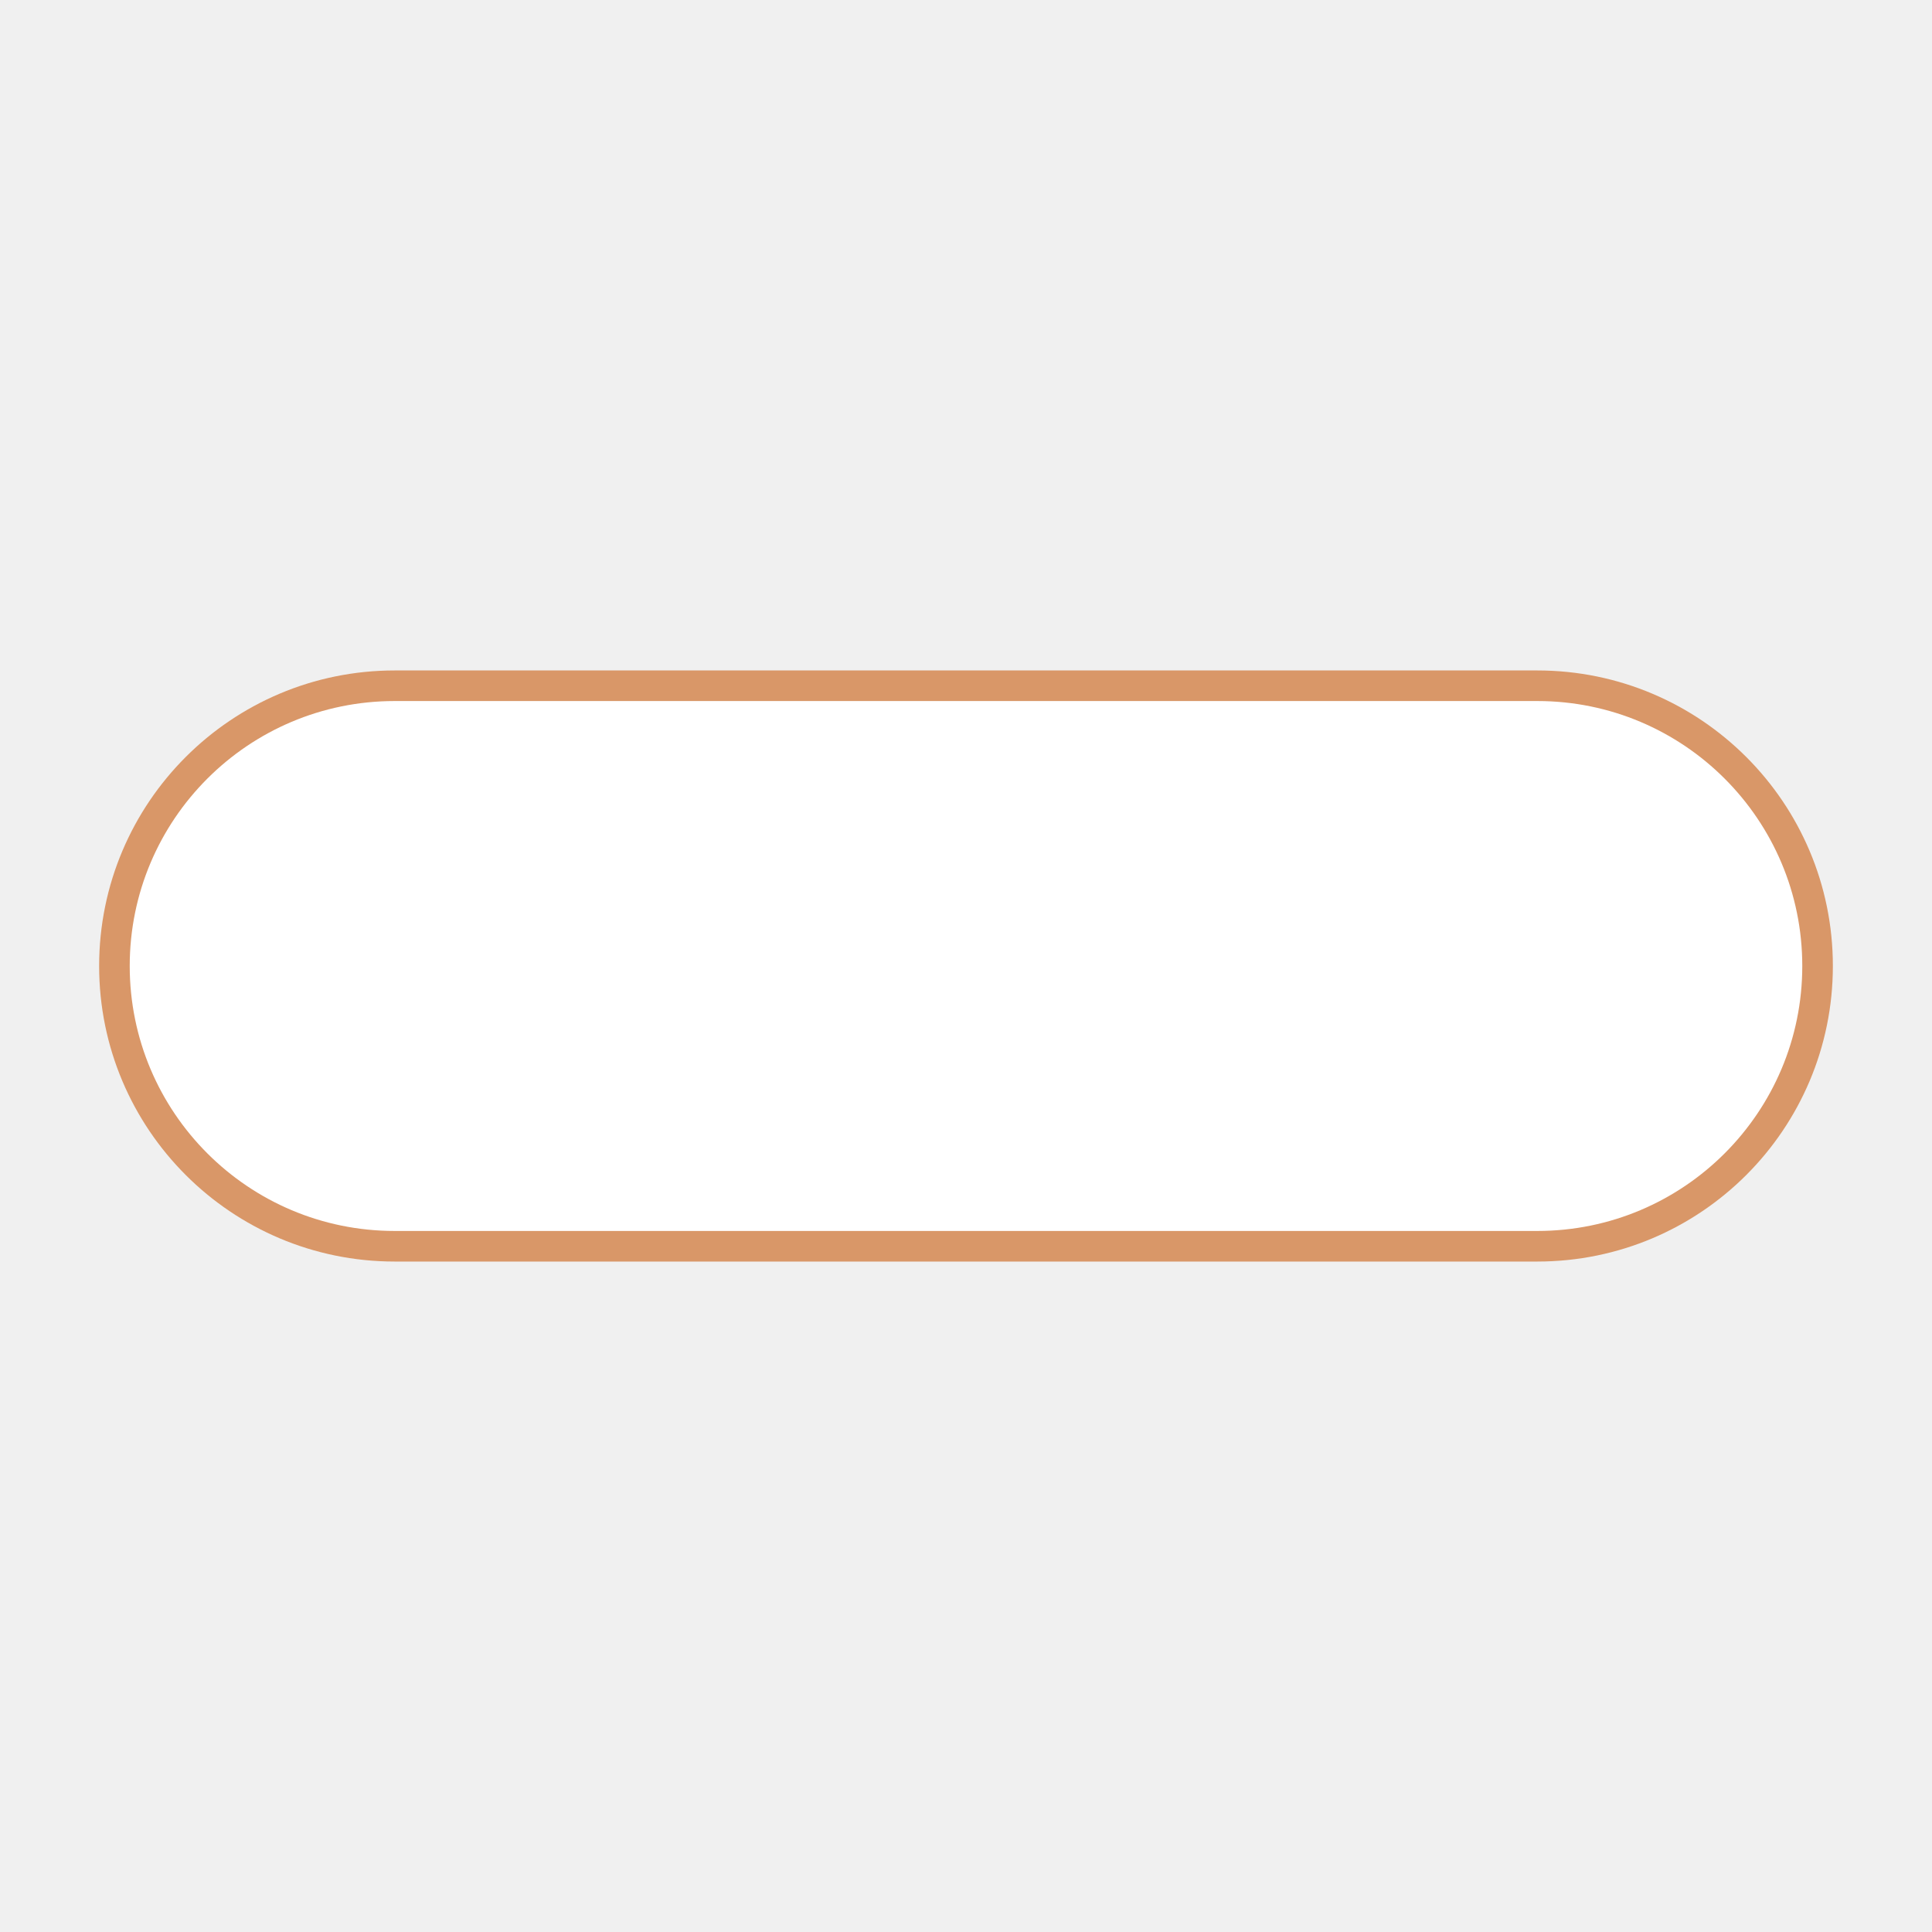
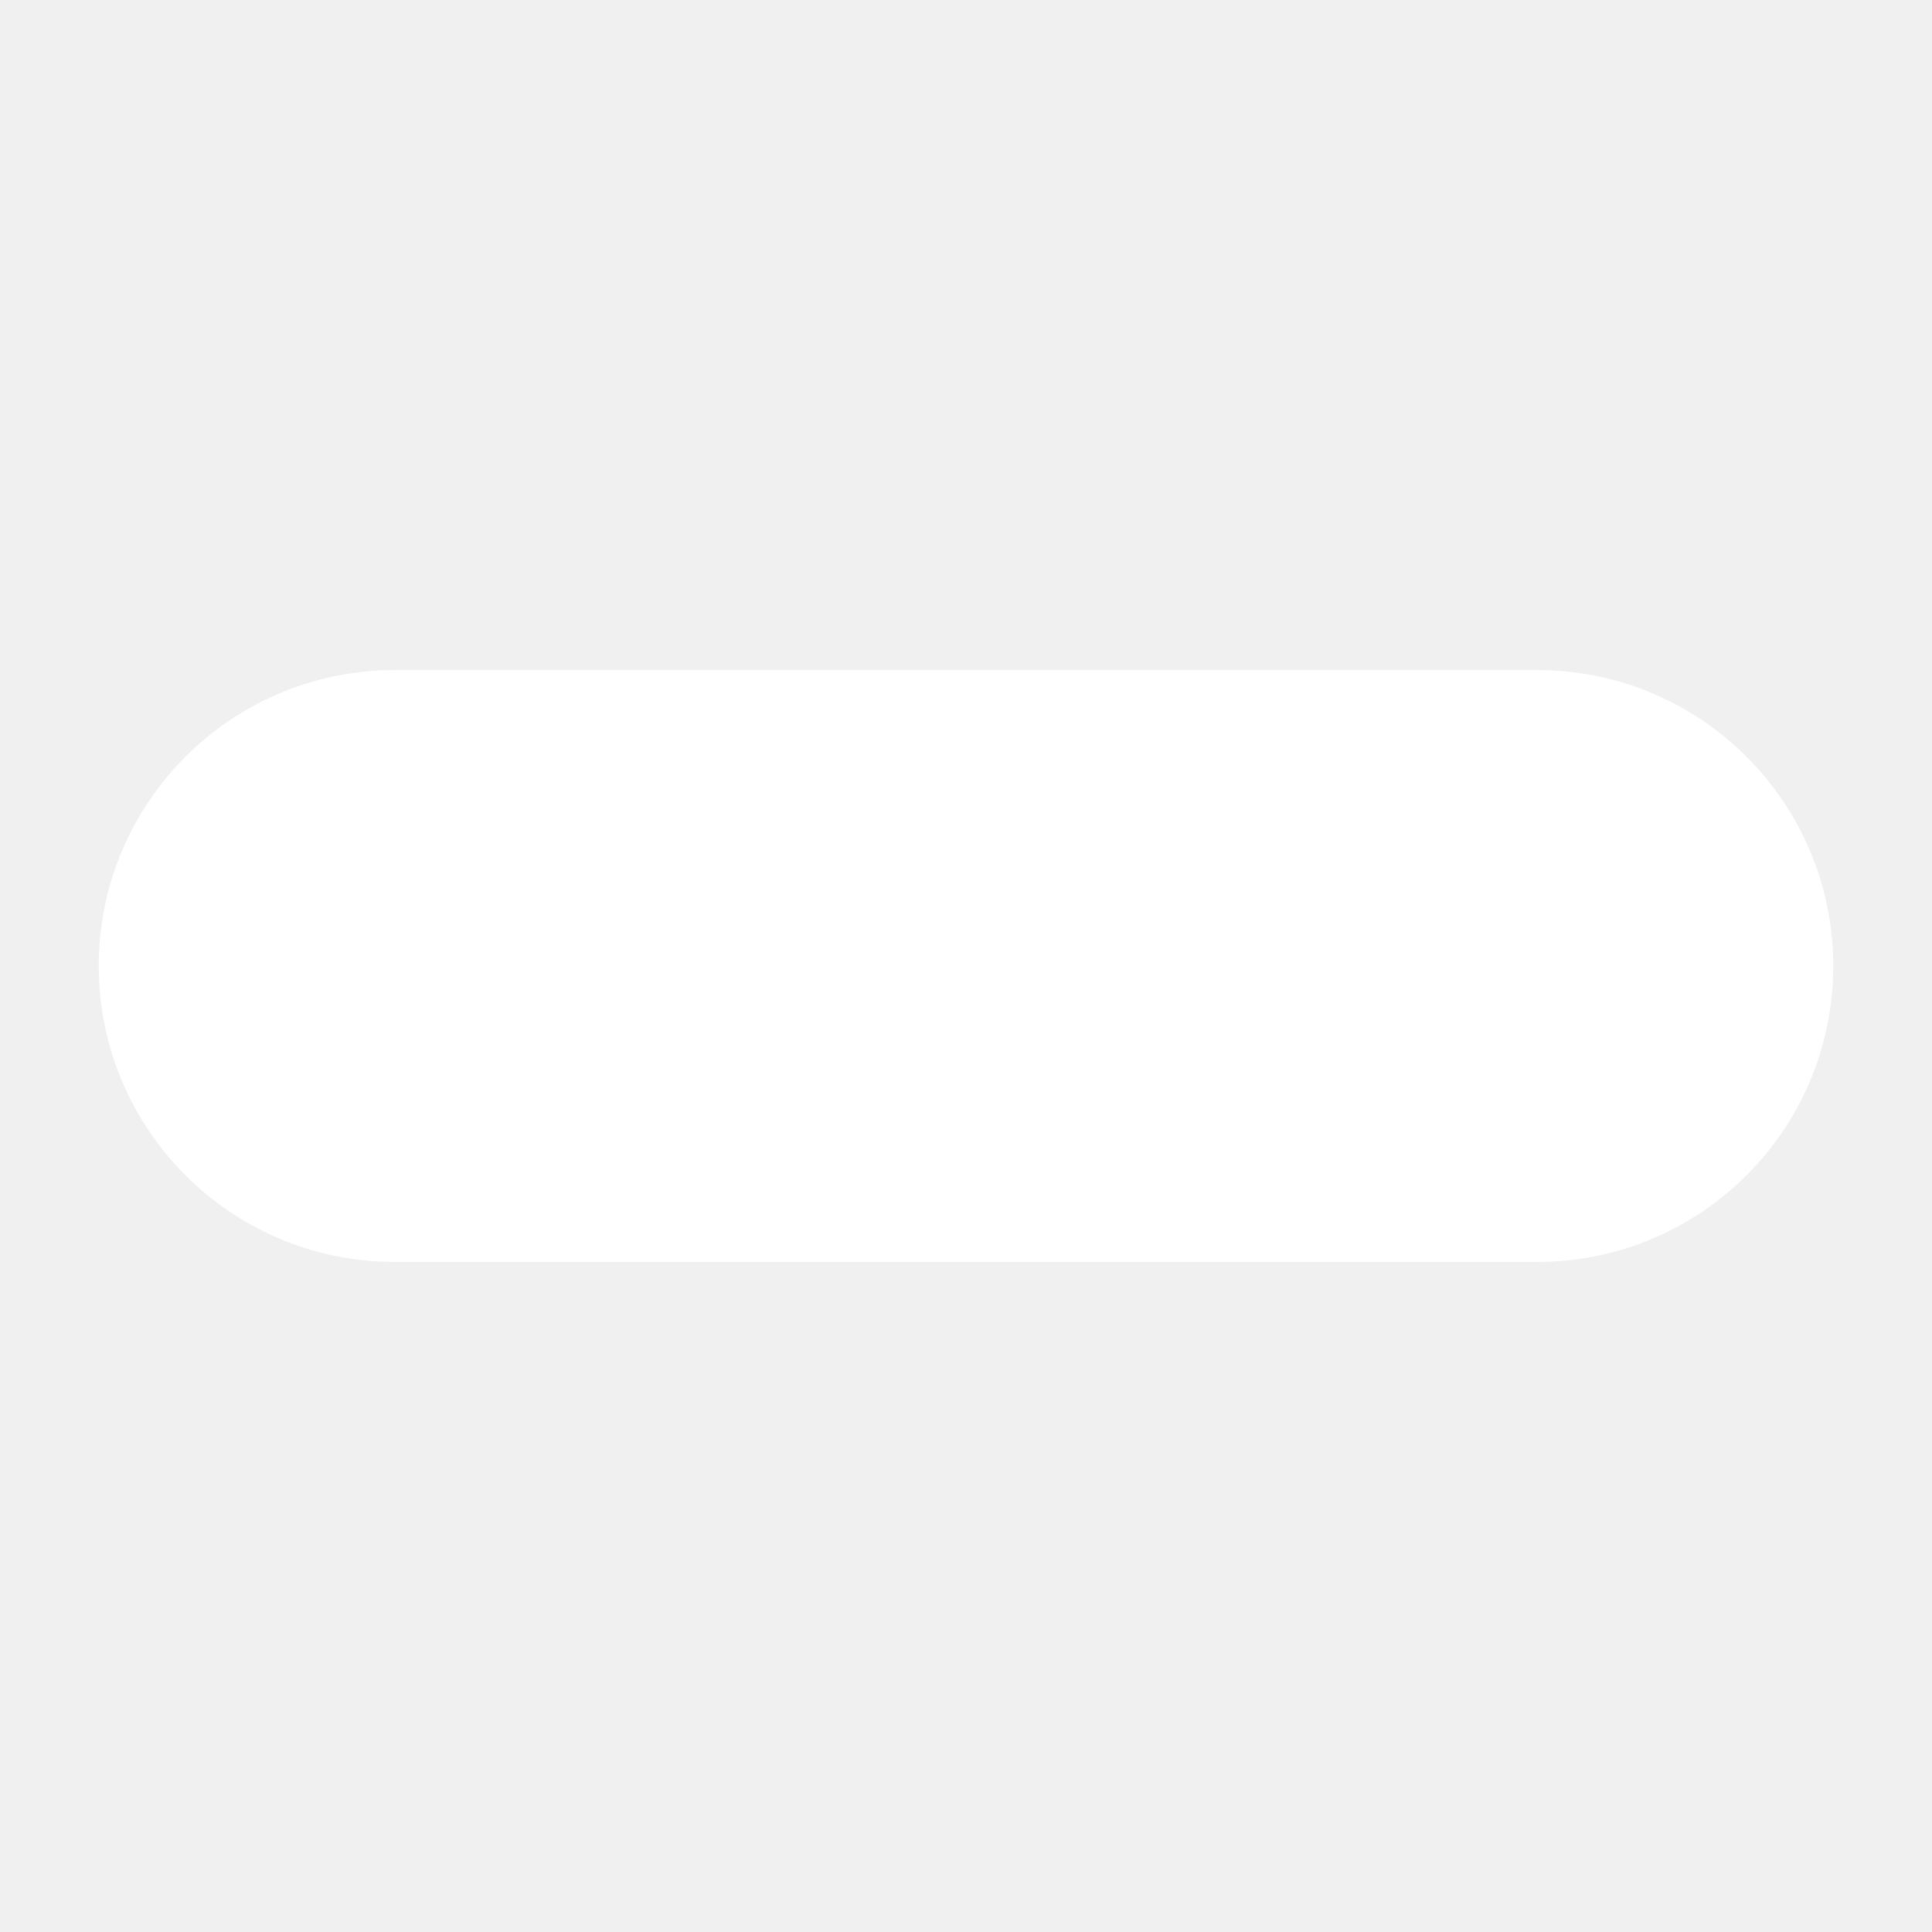
<svg xmlns="http://www.w3.org/2000/svg" width="1000px" height="1000px" viewBox="0 0 1000 1000" version="1.1" id="SVGRoot">
  <defs id="defs1716" />
  <g id="layer1">
-     <rect style="fill:#ffffff;fill-opacity:1;fill-rule:evenodd;stroke-width:31.663;stroke-linecap:round;stroke-linejoin:round;paint-order:markers stroke fill;stop-color:#000000;stroke:#d99768;stroke-opacity:1;stroke-miterlimit:4;stroke-dasharray:none" id="rect2290" width="865.714" height="274.286" x="67.143" y="362.857" rx="137.143" ry="137.143" />
+     <rect style="fill:#ffffff;fill-opacity:1;fill-rule:evenodd;stroke-width:32.063;stroke-linecap:round;stroke-linejoin:round;paint-order:markers stroke fill;stop-color:#000000;stroke:#ffffff;stroke-opacity:1;stroke-miterlimit:4;stroke-dasharray:none" id="rect2290" width="865.714" height="274.286" x="67.143" y="362.857" rx="137.143" ry="137.143" />
  </g>
</svg>
